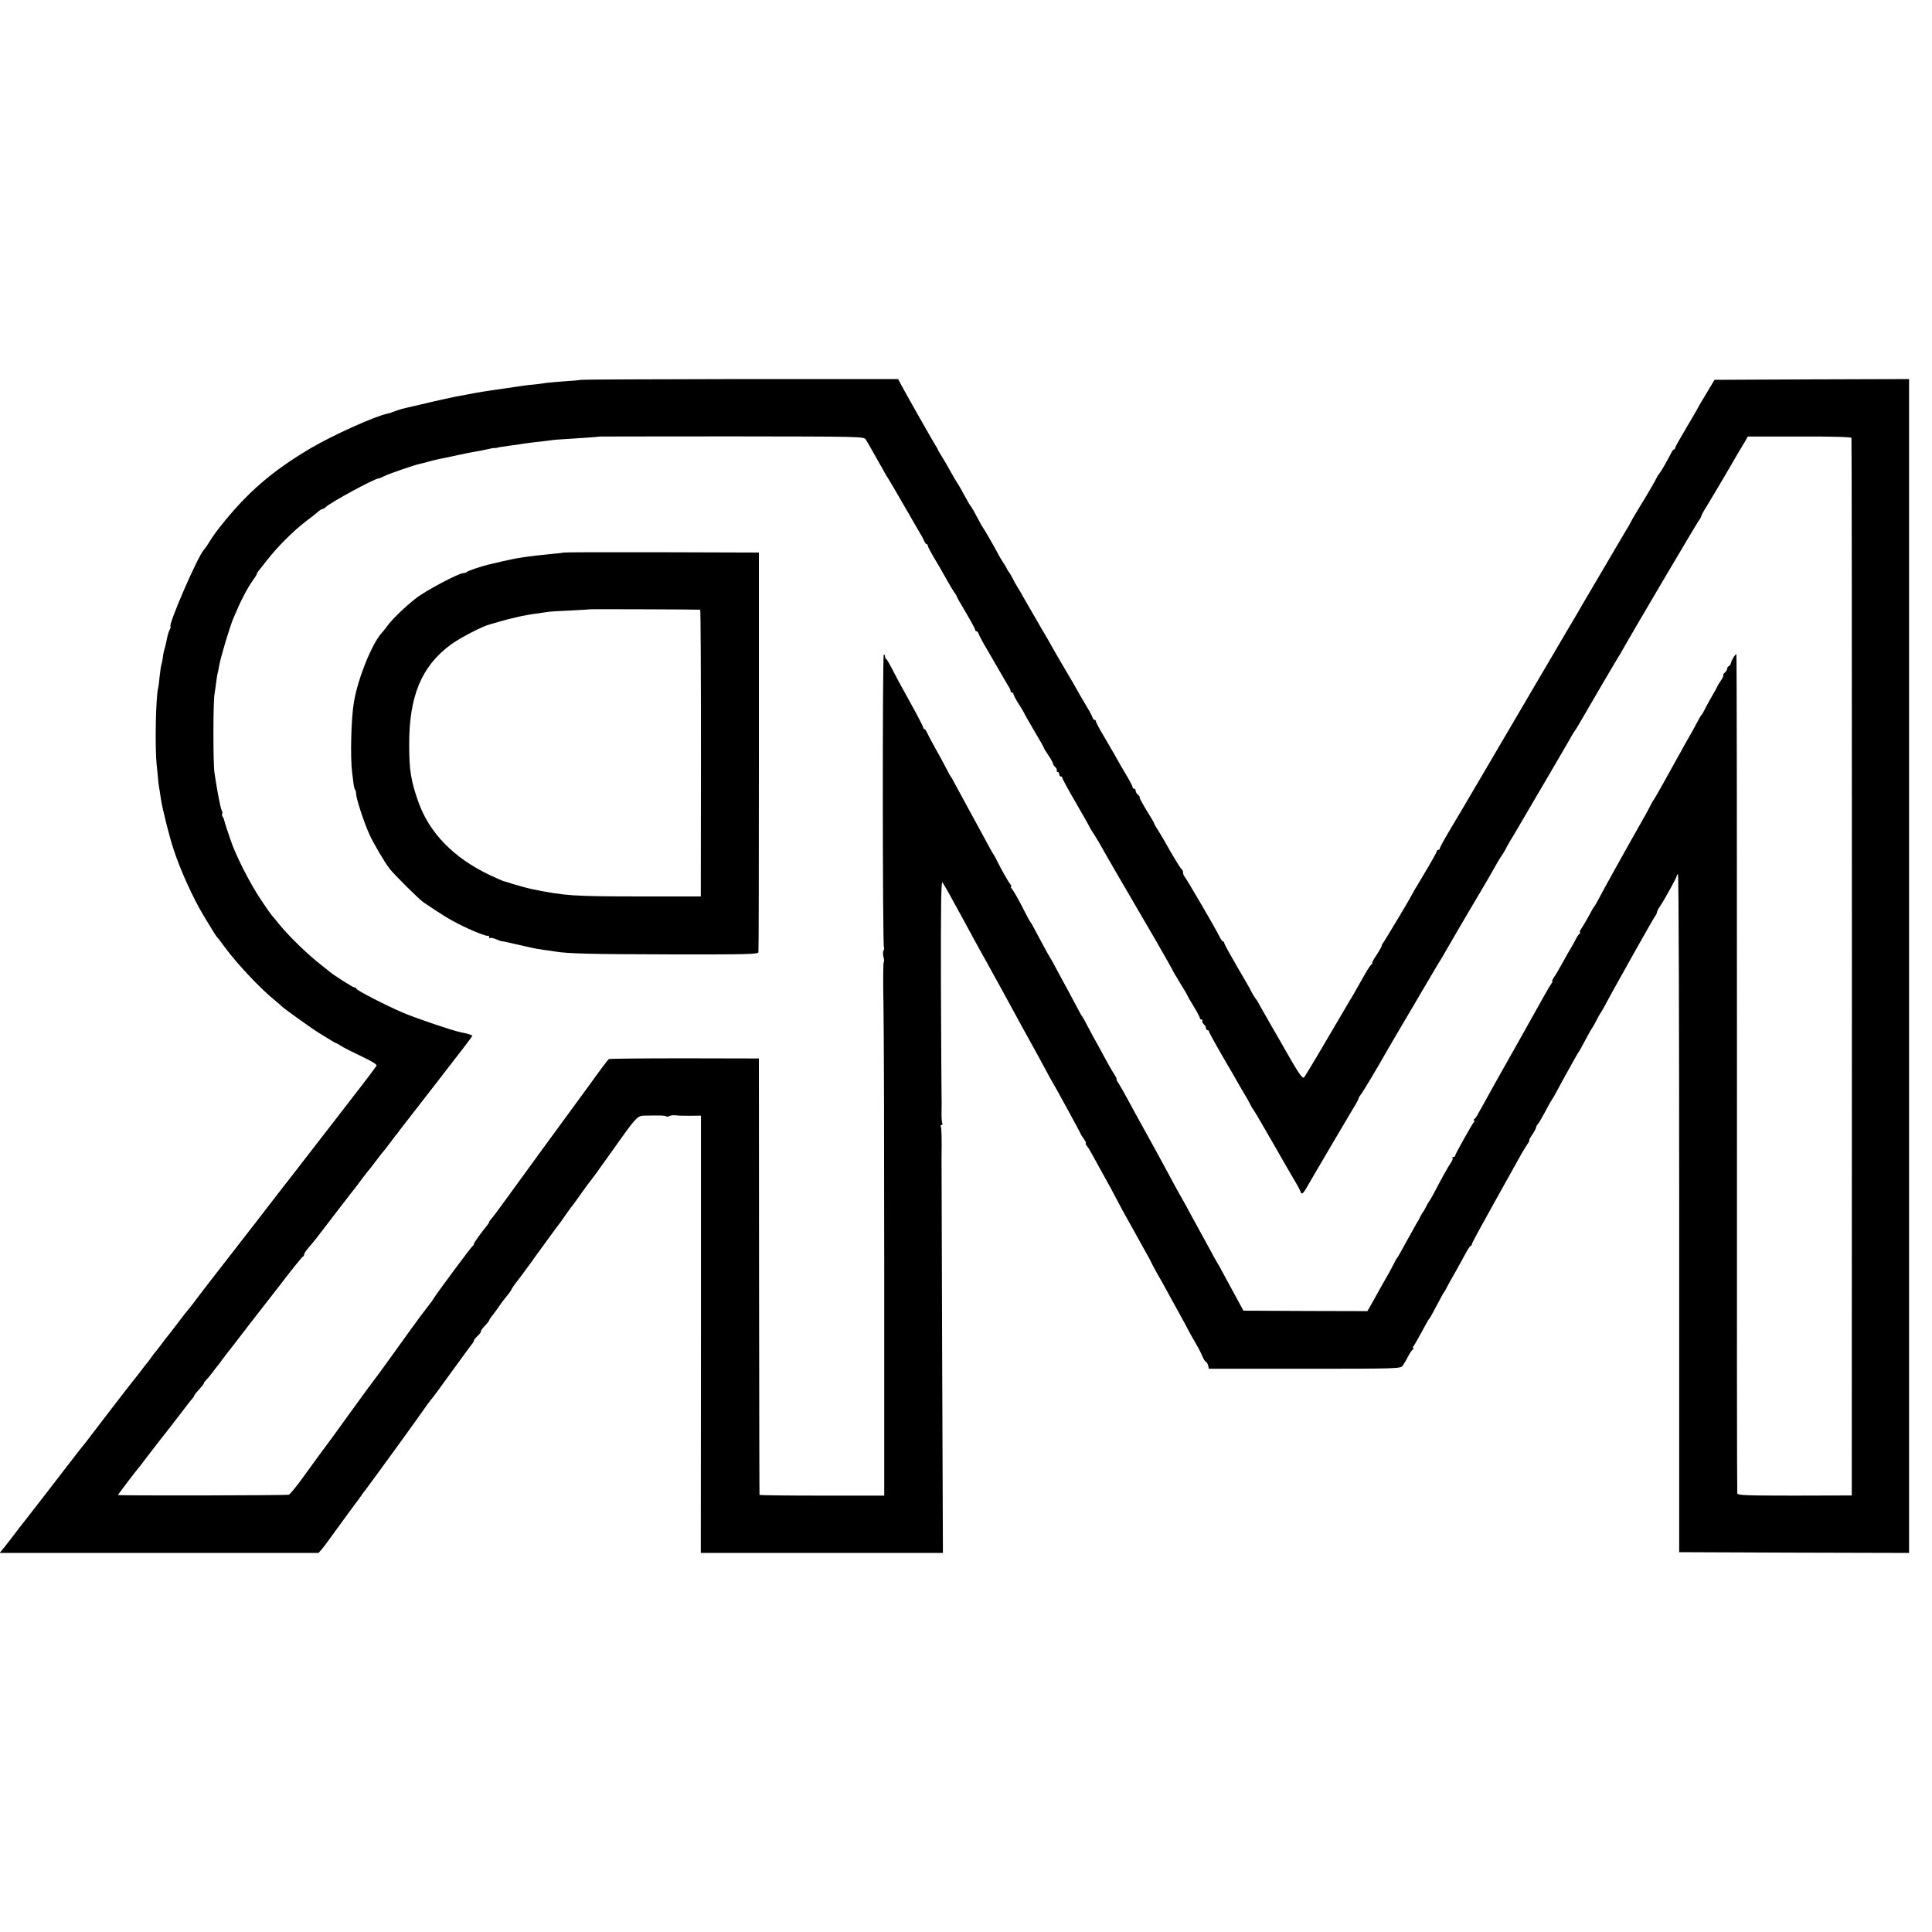
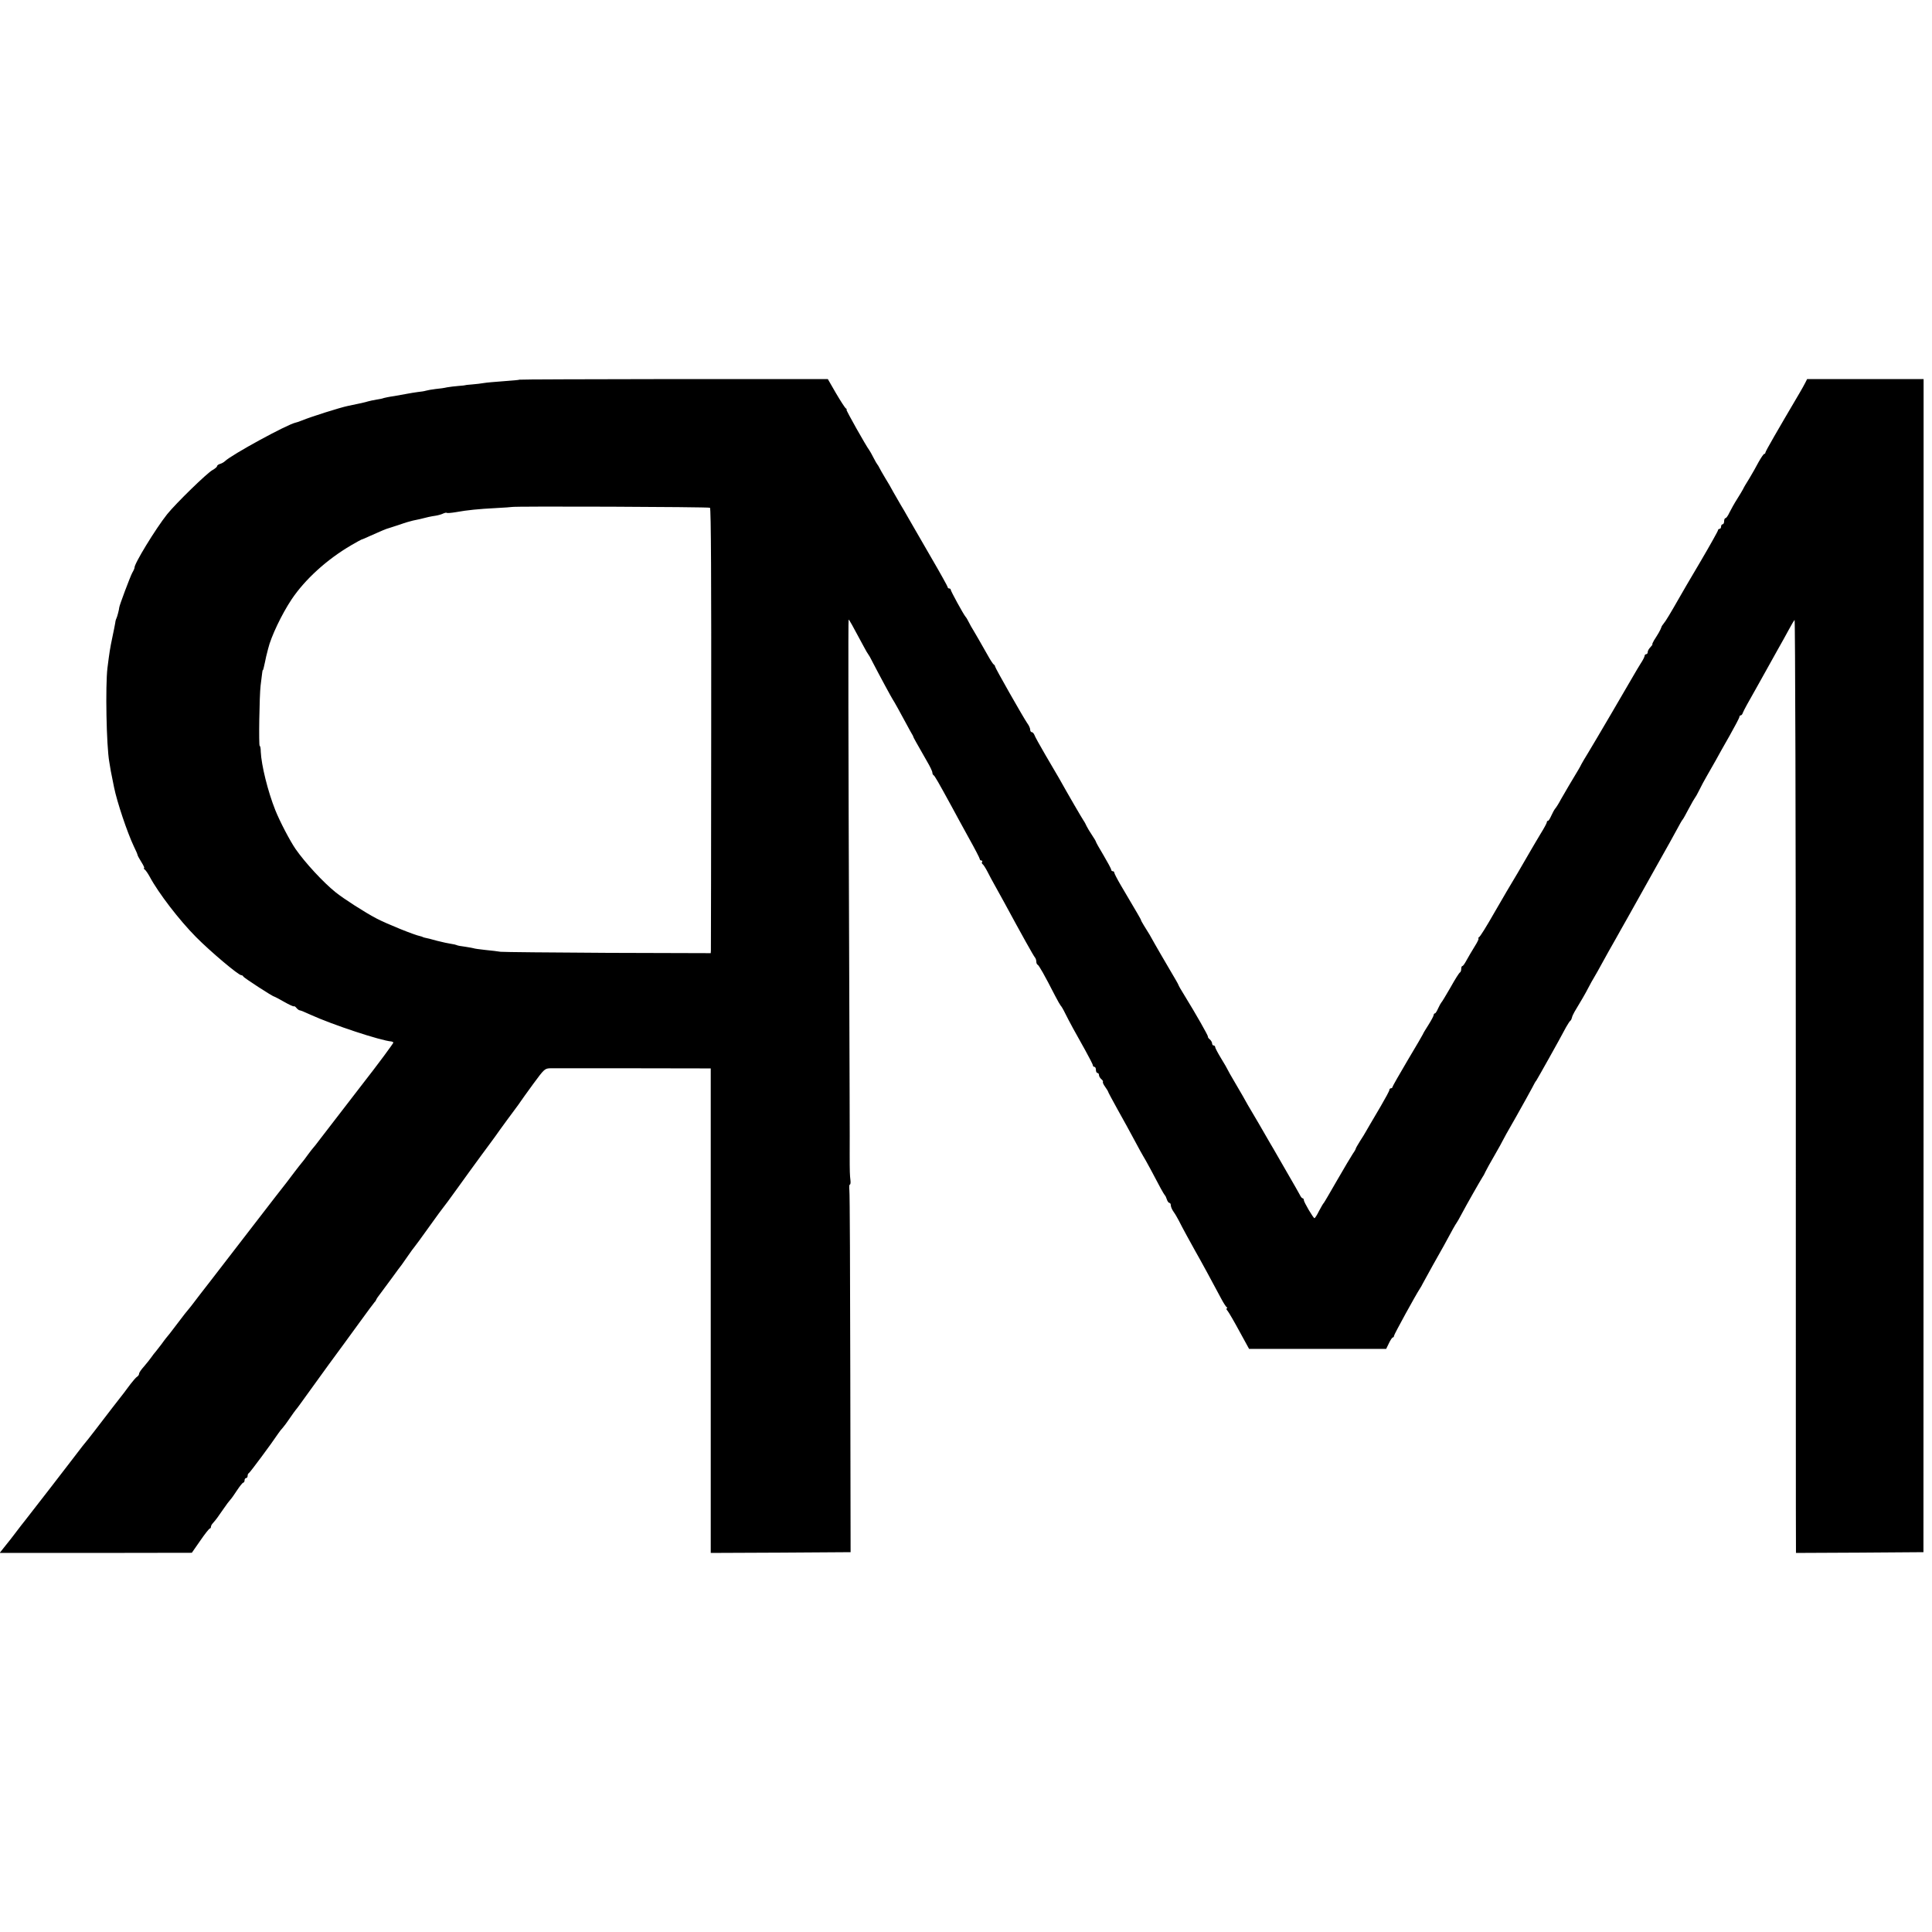
<svg xmlns="http://www.w3.org/2000/svg" version="1.0" width="1264pt" height="1264pt" viewBox="0 0 1264 1264" preserveAspectRatio="xMidYMid meet">
  <g transform="translate(0,1264) scale(0.1,-0.1)" fill="#000000" stroke="none">
-     <path d="M3799 10155 c-2 -2 -47 -6 -99 -9 -52 -4 -108 -9 -125 -11 -16 -3 -50 -7 -75 -10 -25 -2 -61 -6 -80 -9 -179 -26 -263 -38 -305 -46 -27 -5 -66 -12 -85 -16 -19 -3 -39 -7 -45 -8 -5 -1 -37 -8 -70 -15 -33 -7 -107 -24 -165 -38 -58 -13 -112 -26 -120 -28 -8 -2 -28 -9 -45 -15 -16 -6 -39 -14 -49 -16 -81 -16 -354 -139 -501 -225 -257 -152 -419 -292 -598 -519 -24 -30 -54 -73 -67 -95 -13 -22 -30 -45 -36 -52 -40 -41 -240 -503 -218 -503 3 0 0 -8 -5 -18 -6 -11 -12 -30 -15 -43 -10 -50 -15 -71 -21 -89 -3 -10 -8 -34 -10 -55 -3 -20 -7 -40 -9 -44 -2 -3 -7 -35 -11 -71 -3 -36 -8 -72 -10 -80 -16 -57 -22 -389 -10 -505 4 -33 8 -78 10 -100 2 -22 6 -51 9 -65 2 -14 7 -43 10 -65 9 -58 54 -239 81 -320 44 -136 128 -321 198 -437 59 -98 81 -133 86 -138 4 -3 27 -32 51 -66 82 -111 232 -271 330 -350 19 -16 37 -31 40 -35 11 -13 198 -147 250 -179 30 -18 66 -40 80 -49 14 -8 27 -16 30 -16 3 0 16 -8 30 -17 14 -10 74 -40 133 -68 74 -35 105 -55 100 -63 -6 -10 -59 -81 -91 -122 -4 -5 -81 -104 -170 -220 -89 -115 -171 -221 -182 -235 -11 -14 -49 -63 -85 -110 -37 -47 -72 -92 -78 -100 -7 -8 -81 -105 -166 -215 -85 -110 -176 -227 -202 -260 -55 -70 -195 -251 -224 -291 -11 -15 -25 -32 -30 -38 -6 -6 -40 -49 -75 -96 -35 -47 -69 -90 -75 -96 -5 -7 -19 -24 -29 -39 -11 -14 -27 -35 -35 -45 -9 -10 -23 -28 -31 -40 -8 -12 -20 -28 -25 -34 -6 -6 -24 -29 -40 -51 -17 -22 -37 -49 -47 -60 -23 -28 -275 -355 -296 -384 -9 -13 -22 -28 -27 -35 -9 -10 -58 -72 -112 -143 -22 -30 -238 -308 -277 -358 -13 -16 -41 -52 -62 -80 -20 -27 -53 -69 -72 -93 l-34 -42 1043 0 1043 0 21 24 c11 13 28 35 37 48 141 193 178 245 185 253 5 6 20 26 33 45 13 19 28 40 33 45 19 23 360 493 383 528 14 21 32 45 40 55 9 9 70 91 135 182 66 91 126 173 134 183 8 9 15 21 15 25 0 5 11 19 25 32 14 13 23 25 21 28 -3 2 8 18 24 36 17 17 30 34 30 37 0 3 12 22 28 41 15 20 34 46 42 58 13 20 33 45 58 76 5 5 15 20 21 33 7 12 19 30 27 39 15 18 110 147 134 182 19 26 146 201 158 215 4 6 23 33 42 60 19 28 38 52 41 55 3 3 27 37 54 75 27 39 52 72 55 75 5 5 59 78 165 228 132 187 146 202 187 203 117 2 139 1 145 -4 3 -4 13 -3 22 1 9 5 27 7 41 5 14 -2 57 -3 96 -3 l70 1 0 -1431 -1 -1430 792 0 792 0 -5 1283 c-2 705 -4 1289 -4 1297 2 140 0 201 -5 210 -3 5 -1 10 5 10 6 0 8 5 5 10 -3 6 -6 40 -5 78 1 37 1 83 0 102 -1 19 -2 344 -4 722 -1 516 1 685 10 675 6 -6 66 -113 133 -237 67 -124 126 -232 131 -240 5 -8 33 -58 61 -110 29 -52 60 -108 69 -125 9 -16 36 -66 60 -110 40 -75 102 -186 173 -315 16 -30 41 -75 54 -100 13 -25 28 -52 33 -60 16 -25 190 -343 190 -348 0 -2 9 -17 21 -33 11 -16 17 -29 13 -29 -4 0 -1 -8 7 -17 8 -10 21 -31 30 -48 24 -43 79 -144 102 -185 11 -19 39 -71 62 -115 23 -44 51 -96 62 -115 11 -19 35 -62 53 -95 18 -33 50 -91 71 -128 22 -38 39 -70 39 -72 0 -2 17 -34 38 -72 22 -37 56 -99 77 -138 21 -38 56 -101 77 -140 21 -38 46 -83 54 -100 8 -16 28 -52 45 -80 16 -27 37 -67 45 -87 9 -21 20 -38 24 -38 4 0 10 -10 14 -23 l5 -22 626 0 c614 0 627 1 642 20 8 11 24 38 35 60 11 22 26 43 32 47 6 4 7 8 2 8 -5 0 -4 6 2 13 5 6 29 48 53 92 23 44 45 82 48 85 6 5 15 22 70 125 14 28 28 52 31 55 3 3 11 16 17 30 7 14 31 57 53 95 22 39 52 93 66 120 15 28 30 52 35 53 5 2 9 8 9 14 0 5 65 125 144 266 79 142 156 280 171 307 15 28 37 62 47 78 11 15 17 27 13 27 -3 0 6 17 20 37 14 21 25 42 25 47 0 5 6 17 14 25 7 9 28 45 47 81 19 36 36 67 39 70 3 3 13 21 24 40 29 55 72 132 93 170 11 19 29 51 39 70 11 19 21 37 24 40 3 3 20 34 39 70 19 36 39 72 45 80 6 8 20 33 31 55 11 22 22 42 25 45 3 3 13 21 24 40 63 120 325 585 335 597 6 7 11 17 11 23 0 6 8 23 19 38 31 46 111 191 111 202 0 5 4 10 8 10 5 0 8 -998 8 -2217 l0 -2218 752 -3 752 -2 0 3840 0 3840 -636 -2 -637 -3 -53 -89 c-30 -49 -54 -90 -54 -92 0 -2 -34 -60 -75 -129 -41 -69 -75 -129 -75 -135 0 -5 -3 -10 -7 -10 -5 0 -13 -10 -19 -23 -20 -40 -66 -122 -79 -137 -7 -8 -14 -19 -16 -25 -4 -10 -67 -120 -92 -159 -39 -63 -74 -123 -80 -136 -4 -8 -15 -29 -26 -45 -27 -46 -215 -365 -290 -493 -36 -63 -73 -126 -82 -140 -9 -15 -99 -169 -201 -342 -102 -173 -263 -448 -358 -610 -95 -162 -199 -339 -232 -393 -32 -54 -58 -102 -58 -107 0 -6 -4 -10 -10 -10 -5 0 -10 -4 -10 -10 0 -5 -38 -73 -85 -151 -47 -78 -85 -143 -85 -145 0 -5 -170 -289 -180 -301 -5 -7 -10 -16 -10 -20 0 -5 -15 -32 -34 -61 -19 -28 -32 -52 -28 -52 4 0 2 -4 -4 -8 -6 -4 -25 -32 -42 -62 -17 -30 -44 -77 -59 -104 -15 -27 -32 -56 -38 -65 -5 -9 -64 -108 -130 -221 -66 -113 -129 -219 -140 -236 -11 -17 -25 -40 -31 -50 -11 -18 -34 15 -142 206 -11 19 -43 76 -72 125 -29 50 -62 108 -74 130 -12 22 -23 42 -26 45 -8 8 -29 43 -37 60 -3 8 -44 79 -90 157 -45 78 -83 146 -83 152 0 6 -4 11 -8 11 -4 0 -15 15 -24 33 -23 49 -216 379 -227 390 -6 6 -11 19 -11 28 0 10 -3 19 -8 21 -7 3 -58 86 -110 180 -12 20 -32 55 -46 77 -15 22 -26 43 -26 46 0 3 -22 41 -49 84 -27 44 -47 81 -45 84 3 2 -2 10 -11 17 -8 7 -15 19 -15 26 0 8 -4 14 -10 14 -5 0 -10 4 -10 10 0 5 -14 33 -31 62 -33 55 -54 91 -90 156 -12 20 -43 74 -70 120 -27 45 -49 87 -49 92 0 6 -4 10 -9 10 -5 0 -11 8 -14 18 -3 9 -19 40 -36 67 -16 28 -36 61 -44 75 -30 55 -62 109 -110 190 -47 80 -62 106 -105 183 -11 17 -45 77 -77 132 -32 55 -67 116 -78 135 -10 19 -27 49 -38 65 -10 17 -27 46 -36 65 -10 19 -21 37 -24 40 -3 3 -9 12 -12 20 -4 8 -16 29 -27 45 -11 17 -23 37 -27 45 -10 22 -97 174 -103 180 -3 3 -13 21 -23 40 -31 59 -52 95 -57 100 -3 3 -10 14 -16 25 -42 77 -67 121 -74 130 -4 6 -23 37 -41 70 -18 33 -44 78 -58 100 -14 22 -26 42 -26 45 0 3 -8 16 -17 30 -19 30 -208 364 -228 403 l-14 27 -1037 0 c-570 -1 -1038 -3 -1040 -5z m1865 -390 c7 -11 24 -40 38 -65 14 -25 34 -61 45 -80 11 -19 29 -50 39 -69 11 -19 23 -40 27 -45 4 -6 51 -85 103 -176 52 -91 99 -172 104 -180 6 -8 16 -27 23 -42 6 -16 15 -28 19 -28 4 0 8 -4 8 -10 0 -5 14 -33 31 -62 37 -62 62 -105 97 -168 14 -25 33 -57 43 -72 11 -14 19 -28 19 -31 0 -3 27 -51 60 -106 33 -56 60 -106 60 -111 0 -6 4 -10 9 -10 5 0 11 -8 14 -17 3 -10 19 -40 35 -68 16 -27 55 -95 87 -150 31 -55 65 -111 73 -125 9 -14 15 -28 14 -32 -1 -5 2 -8 8 -8 5 0 10 -5 10 -10 0 -6 16 -36 35 -66 19 -30 35 -56 35 -58 0 -3 29 -54 65 -115 36 -60 65 -112 65 -115 0 -3 14 -25 30 -49 17 -25 30 -49 30 -55 0 -5 7 -15 15 -22 8 -7 12 -16 9 -21 -3 -5 0 -9 5 -9 6 0 11 -7 11 -15 0 -8 5 -15 10 -15 6 0 10 -4 10 -9 0 -6 37 -74 83 -153 46 -79 86 -150 90 -158 7 -15 15 -29 48 -80 9 -14 27 -45 41 -70 49 -87 51 -91 355 -612 56 -98 103 -180 103 -182 0 -3 22 -41 50 -86 28 -45 50 -83 50 -86 0 -2 18 -33 40 -69 22 -36 40 -70 40 -75 0 -6 5 -10 11 -10 5 0 8 -4 5 -9 -3 -5 1 -14 9 -21 8 -7 15 -19 15 -26 0 -8 5 -14 10 -14 6 0 10 -4 10 -9 0 -7 66 -125 154 -274 10 -18 30 -52 44 -77 14 -25 34 -58 44 -75 10 -16 23 -41 30 -55 7 -14 15 -27 18 -30 4 -3 62 -103 131 -223 68 -119 134 -234 147 -255 13 -20 25 -45 29 -54 9 -31 18 -22 68 68 19 33 286 487 300 509 7 11 13 25 14 30 1 6 8 17 15 25 11 13 113 183 173 290 17 30 60 103 177 301 11 20 54 92 94 160 40 68 77 131 83 139 8 14 83 142 119 205 10 17 53 90 96 163 44 73 88 150 100 170 47 84 67 118 84 142 9 14 20 32 23 40 4 8 18 33 31 55 14 22 31 51 39 65 8 14 83 142 167 285 84 143 164 280 178 305 13 25 30 52 36 60 6 8 17 26 25 40 62 108 255 437 261 445 4 6 19 30 32 55 62 110 479 817 493 835 8 10 15 23 15 27 0 5 17 37 39 71 21 34 78 130 126 212 48 83 99 170 114 194 l26 45 338 0 c216 1 338 -3 340 -9 2 -5 3 -1565 3 -3465 l-1 -3454 -373 -1 c-323 0 -373 2 -376 15 -2 8 -3 1247 -2 2753 0 1505 -1 2737 -4 2737 -8 0 -34 -43 -36 -60 -2 -8 -8 -16 -13 -18 -6 -2 -11 -9 -11 -17 0 -7 -7 -18 -15 -25 -9 -7 -13 -15 -11 -18 3 -3 -3 -17 -13 -31 -10 -14 -21 -33 -25 -41 -3 -8 -17 -33 -30 -55 -13 -22 -34 -60 -47 -85 -12 -25 -25 -47 -29 -50 -3 -3 -11 -16 -18 -30 -7 -14 -23 -43 -35 -65 -13 -22 -37 -65 -54 -95 -16 -30 -39 -71 -50 -90 -11 -19 -48 -87 -83 -150 -35 -63 -66 -117 -69 -120 -3 -3 -14 -21 -23 -40 -10 -19 -31 -60 -49 -90 -123 -217 -272 -485 -297 -535 -9 -16 -18 -32 -21 -35 -4 -3 -19 -30 -35 -60 -16 -30 -38 -67 -48 -82 -11 -16 -16 -28 -11 -28 4 0 3 -4 -2 -8 -6 -4 -16 -18 -23 -32 -7 -14 -20 -38 -30 -55 -10 -16 -36 -61 -57 -100 -21 -38 -46 -82 -57 -97 -11 -16 -16 -28 -12 -28 3 0 1 -6 -5 -13 -6 -8 -28 -45 -49 -83 -33 -59 -73 -131 -204 -364 -14 -25 -43 -76 -65 -115 -22 -38 -53 -95 -70 -125 -17 -30 -43 -77 -58 -105 -16 -27 -33 -59 -39 -70 -6 -11 -15 -23 -21 -27 -5 -4 -6 -8 -1 -8 5 0 4 -6 -2 -12 -16 -21 -122 -210 -122 -219 0 -5 -5 -9 -12 -9 -6 0 -8 -3 -5 -6 4 -4 -2 -19 -12 -33 -16 -23 -51 -85 -117 -211 -11 -19 -21 -37 -24 -40 -3 -3 -12 -18 -20 -35 -8 -16 -17 -32 -20 -35 -3 -3 -11 -16 -18 -30 -6 -14 -16 -32 -22 -40 -5 -8 -35 -62 -67 -120 -31 -58 -59 -107 -62 -110 -4 -3 -14 -21 -23 -40 -10 -19 -31 -60 -49 -90 -17 -30 -44 -77 -59 -105 -15 -27 -36 -64 -46 -82 l-18 -31 -405 1 -406 2 -38 70 c-21 39 -59 108 -84 155 -25 47 -49 90 -53 95 -4 6 -24 42 -44 80 -21 39 -49 90 -63 115 -14 25 -42 78 -64 117 -21 40 -45 83 -52 95 -8 13 -31 55 -52 93 -65 122 -137 254 -232 425 -14 25 -46 83 -71 130 -25 47 -54 97 -64 113 -11 15 -16 27 -13 27 3 0 -2 12 -13 28 -10 15 -37 61 -59 102 -22 41 -49 91 -60 110 -11 19 -35 64 -54 100 -18 36 -36 67 -39 70 -3 3 -21 34 -39 70 -19 36 -46 86 -60 112 -15 26 -43 80 -65 120 -21 40 -42 78 -46 83 -4 6 -27 46 -50 90 -64 120 -75 140 -80 145 -3 3 -18 30 -33 60 -42 83 -73 138 -87 155 -7 8 -9 15 -5 15 4 0 2 7 -5 15 -14 17 -59 96 -88 155 -9 19 -19 37 -22 40 -3 3 -14 23 -26 45 -12 22 -46 85 -76 140 -77 142 -136 249 -156 287 -9 18 -19 35 -22 38 -3 3 -18 30 -33 60 -16 30 -46 87 -68 125 -22 39 -45 82 -52 98 -6 15 -15 27 -19 27 -4 0 -8 5 -8 11 0 5 -39 81 -87 167 -48 86 -101 184 -117 217 -17 33 -34 62 -38 63 -5 2 -8 10 -8 18 0 9 -4 13 -8 10 -9 -5 -8 -1899 1 -1913 3 -5 2 -15 -3 -22 -4 -8 -4 -27 0 -42 5 -16 5 -31 2 -33 -4 -2 -5 -127 -2 -278 3 -150 5 -934 5 -1743 l0 -1470 -407 0 c-225 0 -409 2 -409 5 -1 3 -2 646 -3 1430 l-1 1425 -487 1 c-268 0 -491 -2 -495 -5 -5 -3 -63 -80 -128 -171 -66 -91 -123 -169 -128 -175 -8 -10 -315 -431 -434 -595 -34 -47 -68 -93 -77 -102 -9 -10 -16 -20 -16 -23 0 -3 -4 -11 -10 -18 -43 -53 -90 -118 -90 -126 0 -5 -4 -11 -8 -13 -7 -3 -233 -307 -257 -346 -5 -9 -14 -22 -20 -29 -31 -39 -92 -121 -127 -170 -48 -67 -207 -288 -215 -298 -32 -41 -107 -143 -202 -275 -61 -85 -120 -166 -131 -180 -10 -14 -36 -48 -57 -77 -21 -29 -69 -96 -108 -149 -38 -52 -77 -99 -85 -103 -11 -5 -1104 -7 -1118 -2 -2 1 117 158 143 188 5 7 25 31 42 55 30 40 109 141 154 198 11 14 45 59 77 100 31 41 62 81 69 88 7 7 13 16 13 20 0 4 16 24 35 44 18 21 32 38 29 38 -3 0 2 7 10 16 9 9 29 32 44 52 15 21 32 42 37 48 6 7 19 24 30 40 11 15 41 55 68 88 26 34 62 80 80 104 17 23 42 55 54 70 12 15 88 113 169 217 80 105 150 192 155 193 5 2 9 9 9 15 0 7 13 26 28 43 15 17 38 46 52 63 45 59 250 326 263 341 7 9 25 33 41 55 17 22 32 42 35 45 4 3 26 32 51 65 25 33 47 62 51 65 3 3 18 23 35 45 16 22 34 45 39 52 6 6 20 24 31 40 18 23 126 163 239 308 156 200 235 304 235 308 0 5 -33 16 -74 23 -51 10 -289 90 -381 129 -109 47 -299 144 -303 156 -2 5 -8 9 -14 9 -10 0 -143 85 -164 105 -6 5 -26 21 -44 35 -87 66 -219 193 -285 275 -22 28 -43 52 -46 55 -3 3 -36 49 -71 102 -72 107 -164 288 -198 388 -12 36 -24 72 -27 80 -6 16 -11 33 -16 53 -1 6 -6 18 -11 25 -4 7 -5 16 -2 19 3 3 1 13 -4 22 -8 16 -30 130 -47 246 -9 60 -9 454 0 510 3 22 9 60 12 85 3 25 7 52 10 60 2 8 7 29 9 45 10 57 67 247 92 308 48 115 88 193 131 254 13 17 23 34 23 38 0 3 4 11 10 18 5 7 31 39 57 72 68 88 178 197 258 257 39 29 76 59 83 66 7 6 17 12 22 12 5 0 15 6 22 13 30 30 320 187 345 187 4 0 19 6 33 13 32 17 207 77 240 83 14 3 39 9 55 14 17 5 41 11 55 14 14 3 66 14 115 24 50 11 107 23 127 26 21 3 58 10 83 16 25 6 48 10 52 9 5 -1 10 0 13 1 9 3 43 9 90 15 25 3 56 7 70 10 14 2 46 7 73 10 26 3 68 8 95 11 49 7 58 8 237 19 61 4 111 8 112 9 1 0 389 1 862 1 845 -1 861 -1 875 -20z" />
-     <path d="M3688 9025 c-1 -1 -37 -6 -78 -9 -85 -8 -142 -15 -182 -21 -16 -3 -43 -7 -60 -10 -27 -5 -113 -24 -173 -39 -52 -13 -132 -40 -139 -47 -6 -5 -17 -9 -26 -9 -29 0 -243 -113 -307 -163 -70 -54 -158 -139 -188 -181 -11 -15 -27 -35 -35 -44 -64 -67 -157 -296 -184 -452 -19 -108 -25 -366 -12 -465 3 -22 7 -55 9 -73 2 -17 7 -35 10 -39 4 -3 7 -16 7 -28 0 -28 51 -185 86 -262 24 -55 100 -184 134 -228 27 -35 194 -201 220 -218 125 -84 170 -112 228 -141 92 -47 189 -85 196 -78 3 3 6 -1 6 -8 0 -7 3 -11 6 -7 4 3 22 0 40 -8 19 -8 35 -14 37 -13 1 1 36 -6 77 -16 41 -9 93 -21 115 -26 22 -5 60 -12 85 -15 25 -3 56 -7 70 -10 81 -14 234 -18 752 -19 507 -1 577 1 580 14 2 8 3 600 3 1315 l0 1300 -637 2 c-350 1 -638 0 -640 -2z m893 -374 c3 -1 5 -423 5 -938 l-1 -938 -390 0 c-456 1 -492 3 -720 49 -31 7 -128 34 -155 44 -8 3 -20 6 -26 7 -6 2 -47 20 -90 40 -236 112 -397 277 -468 482 -47 132 -59 205 -59 368 -1 318 79 514 270 656 61 45 211 123 258 134 6 2 35 10 66 19 31 9 65 18 75 20 11 3 39 9 64 15 25 5 68 13 95 16 28 4 61 9 75 11 14 3 84 7 155 10 72 4 131 7 132 8 1 1 704 -1 714 -3z" />
+     <path d="M3399 10156 c-2 -2 -49 -6 -104 -10 -55 -4 -113 -9 -130 -12 -16 -3 -50 -7 -75 -9 -25 -2 -45 -4 -45 -5 0 -1 -20 -3 -45 -5 -25 -2 -58 -6 -75 -9 -16 -4 -50 -9 -75 -11 -25 -3 -53 -8 -63 -11 -9 -3 -34 -7 -55 -9 -20 -3 -48 -7 -62 -10 -14 -3 -54 -10 -89 -16 -36 -5 -67 -12 -70 -13 -3 -2 -24 -7 -46 -10 -22 -4 -48 -9 -57 -12 -19 -6 -54 -14 -133 -30 -52 -11 -239 -70 -300 -95 -16 -7 -35 -13 -41 -14 -56 -12 -417 -209 -462 -252 -6 -6 -21 -15 -32 -18 -11 -3 -20 -10 -20 -15 0 -5 -13 -16 -29 -25 -35 -18 -241 -219 -298 -290 -74 -93 -218 -328 -213 -350 0 -3 -6 -18 -15 -33 -13 -24 -85 -215 -85 -227 0 -10 -13 -60 -18 -70 -3 -5 -7 -18 -8 -30 -2 -11 -10 -54 -19 -95 -15 -71 -19 -97 -32 -200 -14 -117 -7 -510 12 -615 3 -16 7 -43 10 -60 3 -16 8 -41 11 -55 3 -14 7 -36 10 -50 20 -99 87 -297 129 -386 14 -28 25 -54 25 -58 0 -3 11 -24 25 -46 14 -22 22 -40 18 -40 -5 0 -3 -4 3 -8 6 -4 21 -25 33 -47 57 -107 194 -285 303 -395 95 -96 278 -250 296 -250 6 0 12 -4 14 -9 3 -8 192 -131 202 -131 2 0 31 -15 64 -34 33 -19 62 -32 65 -30 2 3 10 -2 17 -11 7 -8 16 -15 21 -15 5 0 37 -13 71 -29 145 -66 457 -169 530 -175 3 -1 9 -3 12 -6 2 -3 -94 -134 -216 -290 -121 -157 -239 -310 -262 -340 -22 -30 -44 -57 -47 -60 -3 -3 -19 -23 -35 -45 -16 -23 -35 -47 -42 -55 -7 -8 -26 -33 -43 -55 -16 -22 -41 -53 -53 -70 -13 -16 -111 -142 -217 -280 -106 -137 -234 -303 -283 -367 -50 -64 -100 -129 -111 -144 -11 -15 -25 -32 -30 -38 -6 -6 -40 -49 -75 -96 -35 -47 -69 -90 -75 -96 -5 -7 -19 -24 -29 -39 -11 -14 -27 -35 -35 -45 -9 -10 -23 -28 -31 -40 -8 -12 -30 -39 -47 -59 -18 -20 -33 -41 -33 -48 0 -7 -6 -16 -13 -20 -7 -4 -26 -26 -43 -48 -16 -22 -35 -46 -41 -55 -11 -13 -125 -161 -193 -250 -14 -18 -33 -42 -42 -54 -29 -35 -31 -37 -118 -151 -70 -92 -182 -236 -294 -380 -13 -16 -41 -52 -62 -80 -20 -27 -53 -69 -72 -92 l-34 -43 628 0 629 1 55 79 c30 44 58 79 63 80 4 0 7 5 7 11 0 6 6 17 13 24 22 25 32 39 67 90 19 28 40 56 46 62 7 7 27 35 45 63 18 27 36 50 41 50 4 0 8 7 8 15 0 8 5 15 10 15 6 0 10 6 10 14 0 8 3 16 8 18 7 3 151 197 192 259 8 12 22 30 30 38 8 9 29 37 45 61 17 25 35 50 40 56 6 6 35 46 65 88 76 106 238 329 248 341 4 6 50 69 102 140 52 72 97 132 100 135 4 3 9 10 11 16 2 6 14 24 27 40 12 16 47 63 77 104 30 41 58 80 63 85 4 6 23 33 42 60 19 28 37 52 40 55 3 3 46 61 95 130 49 69 92 127 95 130 3 3 45 59 92 125 47 66 118 163 156 215 39 52 80 109 92 125 26 38 127 175 143 196 6 8 17 23 22 31 6 9 43 61 84 117 73 99 75 101 115 102 50 0 980 0 1019 -1 l27 0 0 -1585 0 -1585 458 2 457 3 -2 1165 c-1 641 -3 1182 -6 1203 -2 20 -1 37 3 37 4 0 6 12 4 28 -4 34 -5 54 -5 172 1 52 -1 577 -3 1165 -6 1564 -7 2327 -4 2331 3 2 23 -34 99 -176 13 -25 26 -47 29 -50 3 -3 16 -25 28 -50 46 -89 125 -235 132 -245 8 -11 54 -94 93 -167 13 -24 27 -50 32 -58 5 -8 10 -17 10 -20 1 -5 20 -39 91 -163 19 -32 34 -64 34 -72 0 -7 4 -15 8 -17 7 -3 31 -45 120 -208 19 -36 68 -125 108 -198 41 -73 74 -137 74 -142 0 -6 5 -10 11 -10 5 0 8 -4 4 -9 -3 -5 -1 -12 4 -15 5 -3 19 -25 31 -48 12 -24 35 -67 51 -95 16 -29 42 -77 58 -105 118 -218 194 -354 202 -362 5 -6 9 -18 9 -27 0 -10 4 -19 9 -21 8 -3 45 -68 114 -203 17 -33 34 -62 37 -65 4 -3 17 -25 29 -50 28 -56 66 -126 131 -241 27 -49 50 -93 50 -99 0 -5 5 -10 10 -10 6 0 10 -9 10 -20 0 -11 5 -20 10 -20 6 0 10 -6 10 -14 0 -7 7 -19 15 -26 9 -7 13 -15 11 -18 -3 -3 3 -17 14 -32 11 -16 20 -30 20 -33 0 -3 29 -56 63 -118 35 -63 86 -154 112 -204 26 -49 51 -94 55 -100 8 -11 80 -144 114 -210 12 -22 24 -42 27 -45 4 -3 9 -15 13 -27 4 -13 12 -23 17 -23 5 0 9 -7 9 -16 0 -9 8 -28 18 -42 11 -15 25 -40 34 -57 17 -35 83 -156 108 -200 24 -41 127 -230 169 -310 14 -27 31 -53 36 -57 6 -4 6 -8 1 -8 -5 0 -2 -8 6 -17 8 -10 43 -70 77 -133 l63 -115 448 0 449 0 18 37 c10 21 21 38 26 38 4 0 7 5 7 10 0 9 144 271 170 310 6 8 13 22 17 30 4 8 34 62 66 120 58 102 94 167 133 240 11 19 21 37 24 40 3 3 18 30 34 60 30 57 119 213 136 240 6 8 14 24 19 35 5 11 32 60 60 108 28 49 51 90 51 92 0 2 39 72 88 157 48 85 96 172 107 193 11 22 22 42 26 45 4 5 150 264 195 350 11 19 23 38 27 41 5 3 9 12 11 20 1 8 9 25 17 39 39 64 76 128 92 160 10 19 27 51 39 70 11 19 32 55 45 80 14 25 35 63 47 85 13 22 36 63 51 90 15 28 48 85 72 128 24 42 55 99 70 125 14 26 65 117 113 202 76 134 121 216 164 295 6 11 13 22 16 25 3 3 20 34 39 70 19 36 37 67 40 70 3 3 16 25 28 50 12 25 35 68 51 95 16 28 42 73 57 100 15 28 56 101 91 162 35 62 64 117 64 123 0 5 4 10 9 10 5 0 11 8 14 18 6 15 34 67 94 172 11 19 35 62 53 95 18 33 53 96 78 140 25 44 59 105 75 135 16 30 33 59 38 64 4 5 8 -1356 8 -3025 0 -1669 0 -3044 1 -3057 l0 -22 417 2 417 3 1 3838 0 3837 -381 0 -381 0 -11 -22 c-6 -13 -24 -44 -39 -70 -142 -241 -223 -381 -223 -389 0 -5 -4 -9 -8 -9 -4 0 -20 -24 -36 -52 -15 -29 -43 -78 -61 -108 -19 -30 -38 -62 -41 -70 -4 -8 -22 -38 -39 -65 -18 -28 -40 -68 -50 -88 -9 -20 -21 -37 -26 -37 -5 0 -9 -9 -9 -20 0 -11 -4 -20 -10 -20 -5 0 -10 -7 -10 -15 0 -8 -4 -15 -10 -15 -5 0 -10 -4 -10 -9 0 -5 -52 -98 -116 -207 -65 -110 -125 -212 -134 -229 -61 -107 -94 -162 -106 -175 -7 -8 -14 -19 -15 -25 -1 -5 -9 -21 -17 -35 -8 -14 -22 -36 -31 -50 -8 -14 -13 -25 -10 -26 2 0 -4 -8 -13 -18 -10 -10 -18 -24 -18 -32 0 -8 -4 -14 -10 -14 -5 0 -10 -5 -10 -10 0 -6 -11 -29 -26 -51 -14 -22 -33 -55 -43 -72 -33 -58 -262 -449 -300 -511 -21 -34 -41 -68 -45 -76 -4 -8 -12 -24 -19 -35 -37 -61 -93 -156 -115 -195 -13 -25 -30 -52 -37 -60 -7 -8 -18 -30 -26 -47 -8 -18 -17 -33 -21 -33 -5 0 -8 -4 -8 -10 0 -5 -19 -40 -42 -77 -22 -38 -49 -81 -58 -98 -24 -42 -79 -137 -90 -155 -15 -24 -126 -212 -147 -250 -61 -107 -98 -166 -107 -172 -6 -4 -7 -8 -3 -8 4 0 -7 -24 -25 -52 -18 -29 -42 -70 -53 -90 -11 -21 -23 -38 -27 -38 -5 0 -8 -9 -8 -19 0 -11 -4 -21 -8 -23 -5 -1 -33 -46 -62 -98 -30 -52 -57 -97 -61 -100 -3 -3 -12 -20 -20 -37 -8 -18 -17 -33 -21 -33 -5 0 -8 -5 -8 -10 0 -6 -16 -36 -35 -66 -19 -30 -35 -56 -35 -59 0 -2 -45 -79 -100 -171 -55 -93 -100 -172 -100 -176 0 -4 -4 -8 -10 -8 -5 0 -10 -5 -10 -11 0 -6 -26 -54 -57 -107 -32 -54 -63 -107 -70 -119 -7 -13 -19 -33 -26 -45 -7 -13 -25 -42 -40 -65 -15 -24 -27 -45 -27 -48 0 -3 -8 -18 -19 -33 -10 -15 -56 -92 -102 -172 -46 -80 -85 -147 -88 -150 -4 -3 -17 -26 -31 -52 -13 -27 -27 -48 -30 -48 -8 0 -70 106 -70 119 0 6 -3 11 -7 11 -5 0 -13 10 -19 23 -6 12 -44 78 -84 147 -40 69 -81 140 -91 158 -11 17 -27 47 -38 65 -10 17 -35 61 -56 97 -21 36 -46 79 -56 95 -10 17 -22 37 -26 45 -4 8 -33 59 -65 113 -32 54 -58 100 -58 102 0 2 -18 33 -40 69 -22 36 -40 70 -40 76 0 5 -4 10 -10 10 -5 0 -10 6 -10 14 0 7 -7 19 -15 26 -8 6 -14 15 -12 18 1 7 -77 145 -154 270 -22 35 -39 65 -39 68 0 3 -29 53 -64 112 -35 59 -75 129 -90 155 -27 50 -41 73 -72 122 -10 17 -19 32 -19 35 0 5 -26 48 -132 228 -24 41 -43 78 -43 83 0 5 -4 9 -10 9 -5 0 -10 5 -10 10 0 6 -23 48 -50 94 -28 46 -50 86 -50 89 0 3 -12 23 -26 44 -14 21 -30 47 -35 58 -5 11 -13 27 -19 35 -14 21 -103 174 -161 278 -12 20 -52 89 -89 152 -37 63 -70 123 -73 133 -4 9 -11 17 -17 17 -5 0 -10 7 -10 16 0 9 -8 28 -19 42 -28 41 -211 363 -211 372 0 5 -4 10 -8 12 -4 2 -23 30 -41 63 -55 97 -73 128 -92 160 -11 17 -24 41 -31 55 -7 14 -16 30 -21 35 -15 18 -97 168 -97 177 0 4 -4 8 -10 8 -5 0 -10 4 -10 9 0 4 -48 91 -107 192 -100 174 -127 219 -161 279 -7 14 -25 43 -38 65 -13 22 -35 60 -49 85 -13 25 -38 68 -55 95 -17 28 -33 57 -37 65 -4 8 -9 17 -12 20 -3 3 -15 23 -26 45 -11 22 -24 45 -28 50 -20 26 -155 265 -149 265 4 0 2 4 -4 8 -6 4 -35 49 -65 100 l-53 92 -1007 0 c-554 -1 -1008 -2 -1010 -4z m1246 -838 c7 -4 9 -493 8 -1440 0 -788 -2 -1442 -2 -1454 l-1 -20 -672 2 c-370 2 -686 5 -703 7 -16 3 -61 8 -100 12 -38 4 -73 9 -76 11 -3 1 -28 6 -55 10 -27 3 -53 8 -57 11 -4 2 -20 6 -36 8 -15 2 -57 11 -92 20 -35 10 -71 19 -79 20 -8 2 -15 4 -15 5 0 1 -7 3 -15 5 -40 8 -218 80 -287 116 -78 41 -213 128 -267 171 -81 65 -200 194 -262 283 -37 54 -102 178 -133 255 -49 123 -91 294 -95 382 0 21 -3 38 -7 38 -7 0 -2 329 6 395 11 89 12 100 14 100 2 0 4 7 6 15 2 8 6 26 9 40 4 22 9 43 20 85 19 80 90 228 154 324 88 131 231 261 390 354 35 20 65 37 67 37 3 0 29 11 59 25 64 29 107 47 121 50 6 2 37 12 71 23 33 12 71 23 85 26 13 3 34 7 47 10 46 12 68 17 102 22 19 3 42 10 51 15 9 4 18 6 21 4 3 -3 29 -1 59 4 77 14 150 21 264 27 55 3 101 6 102 7 5 6 1290 1 1298 -5z" />
  </g>
</svg>
